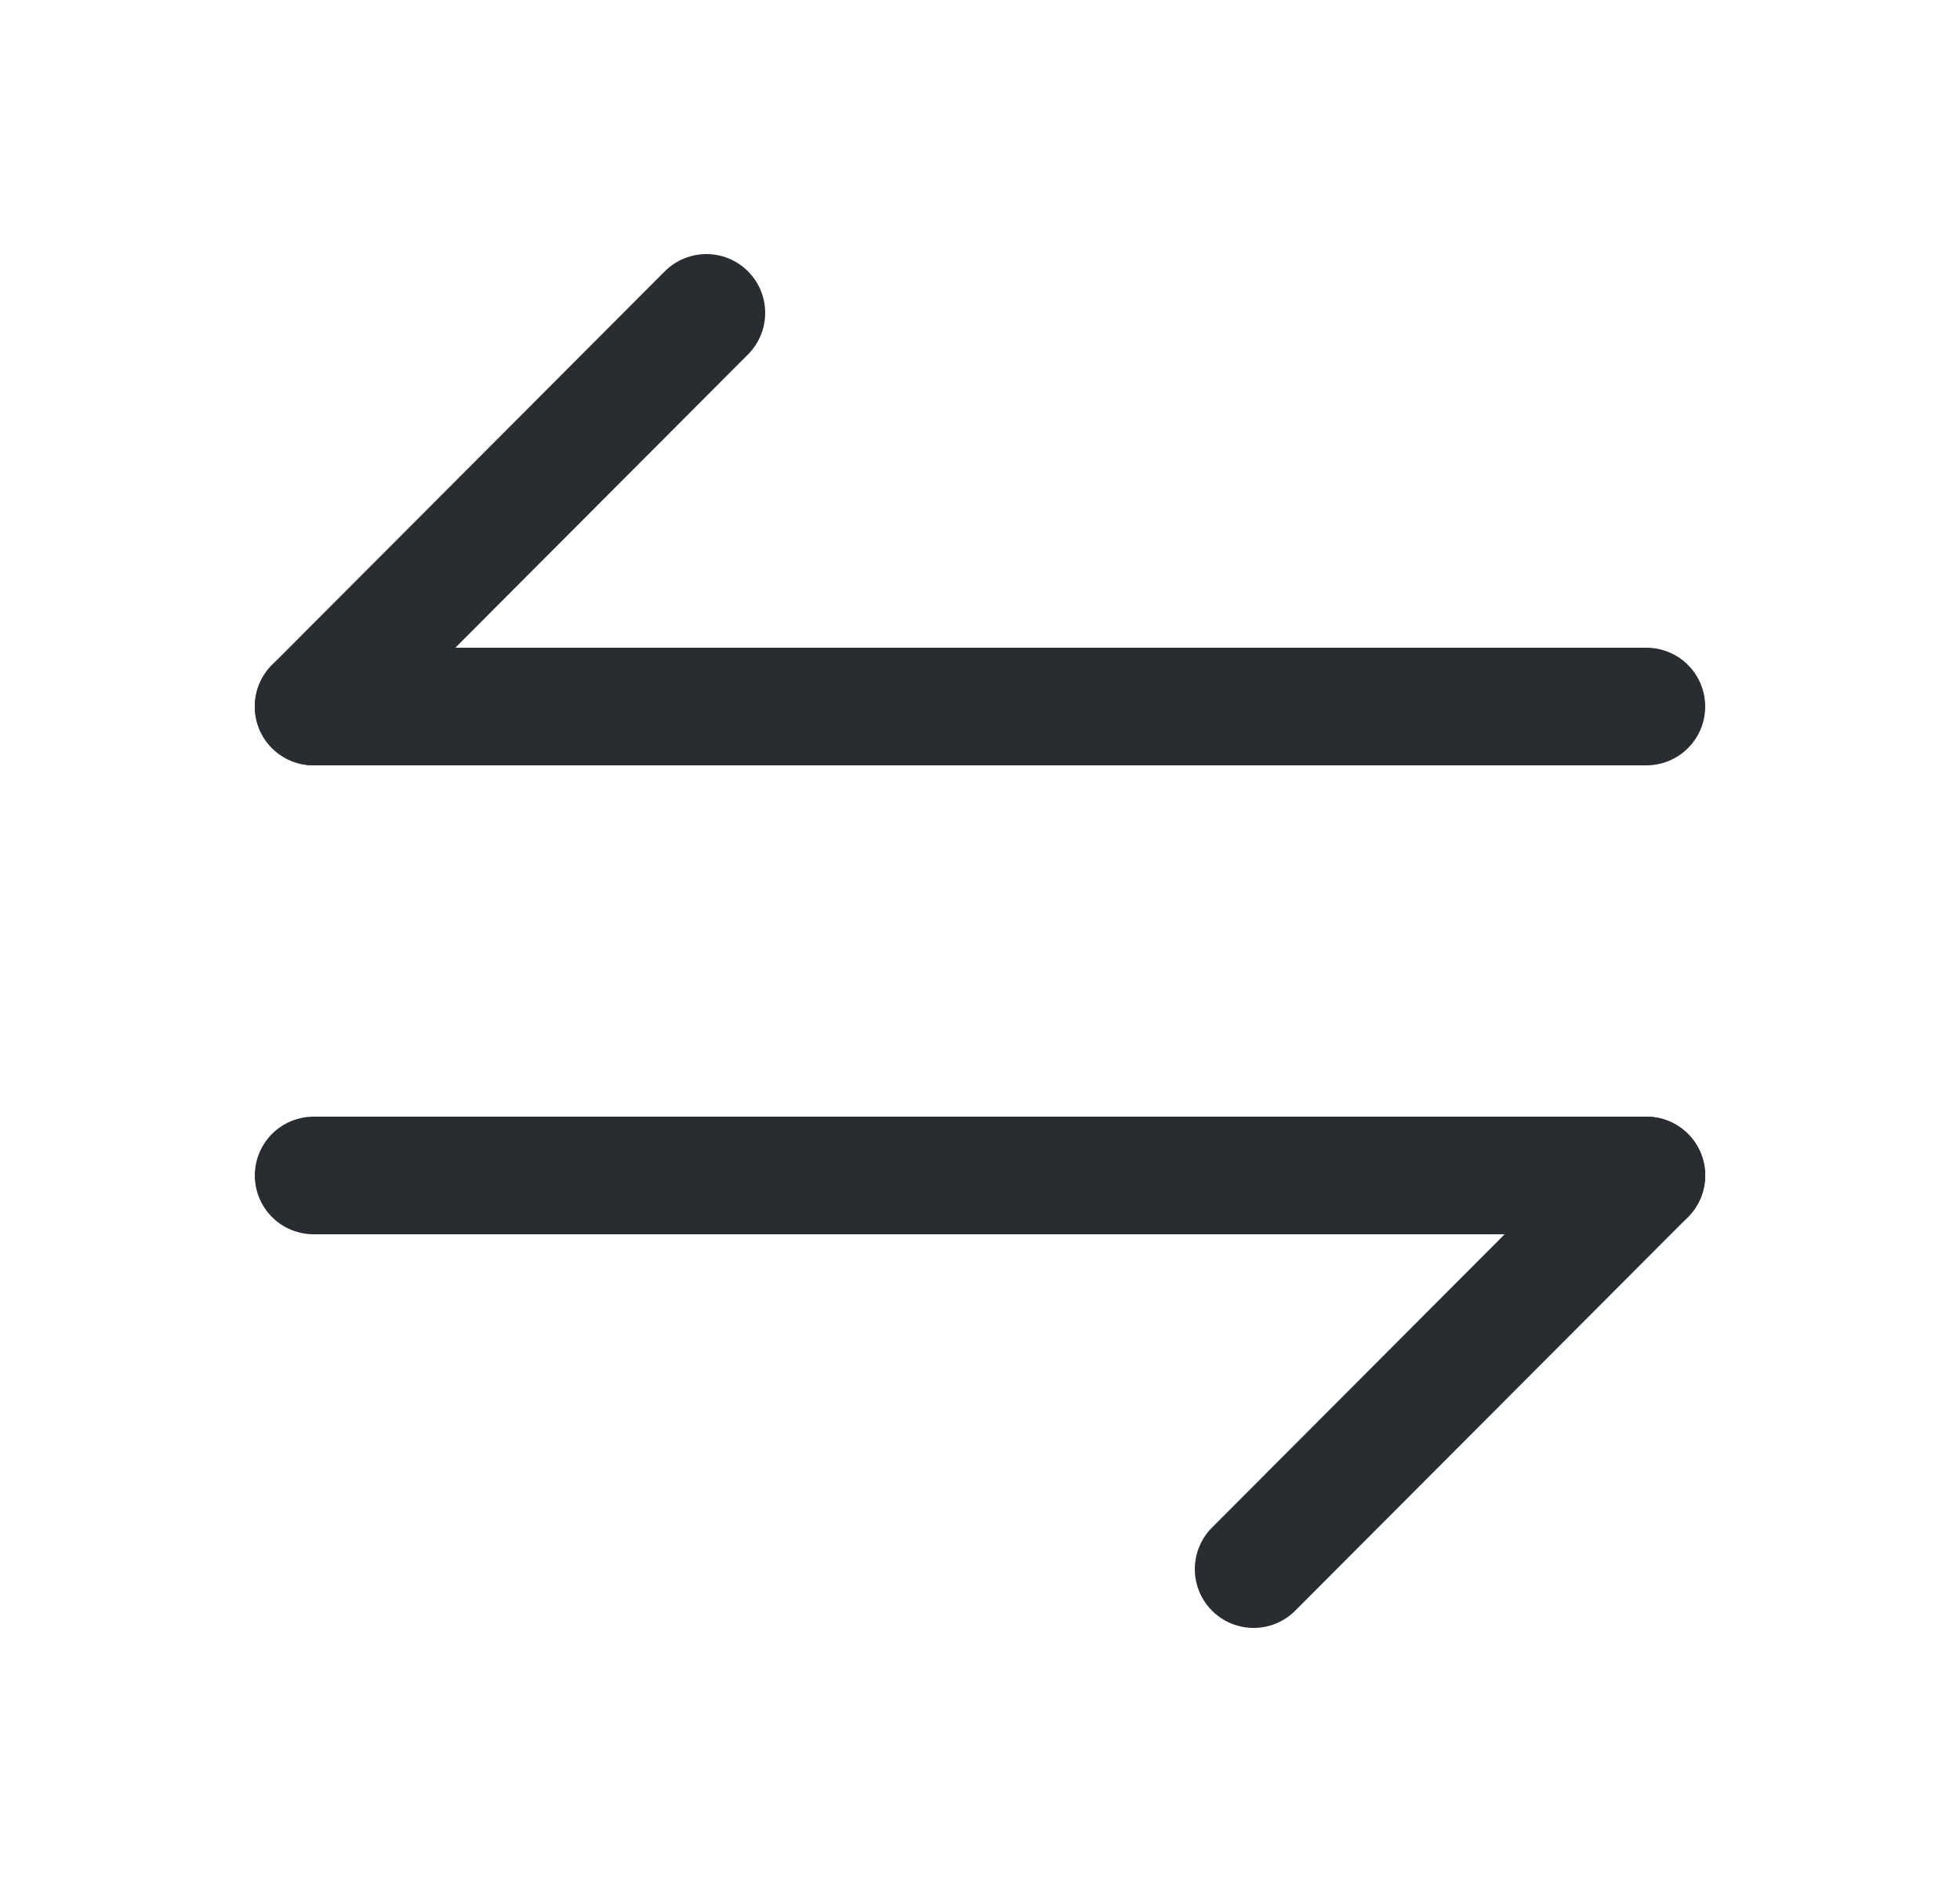
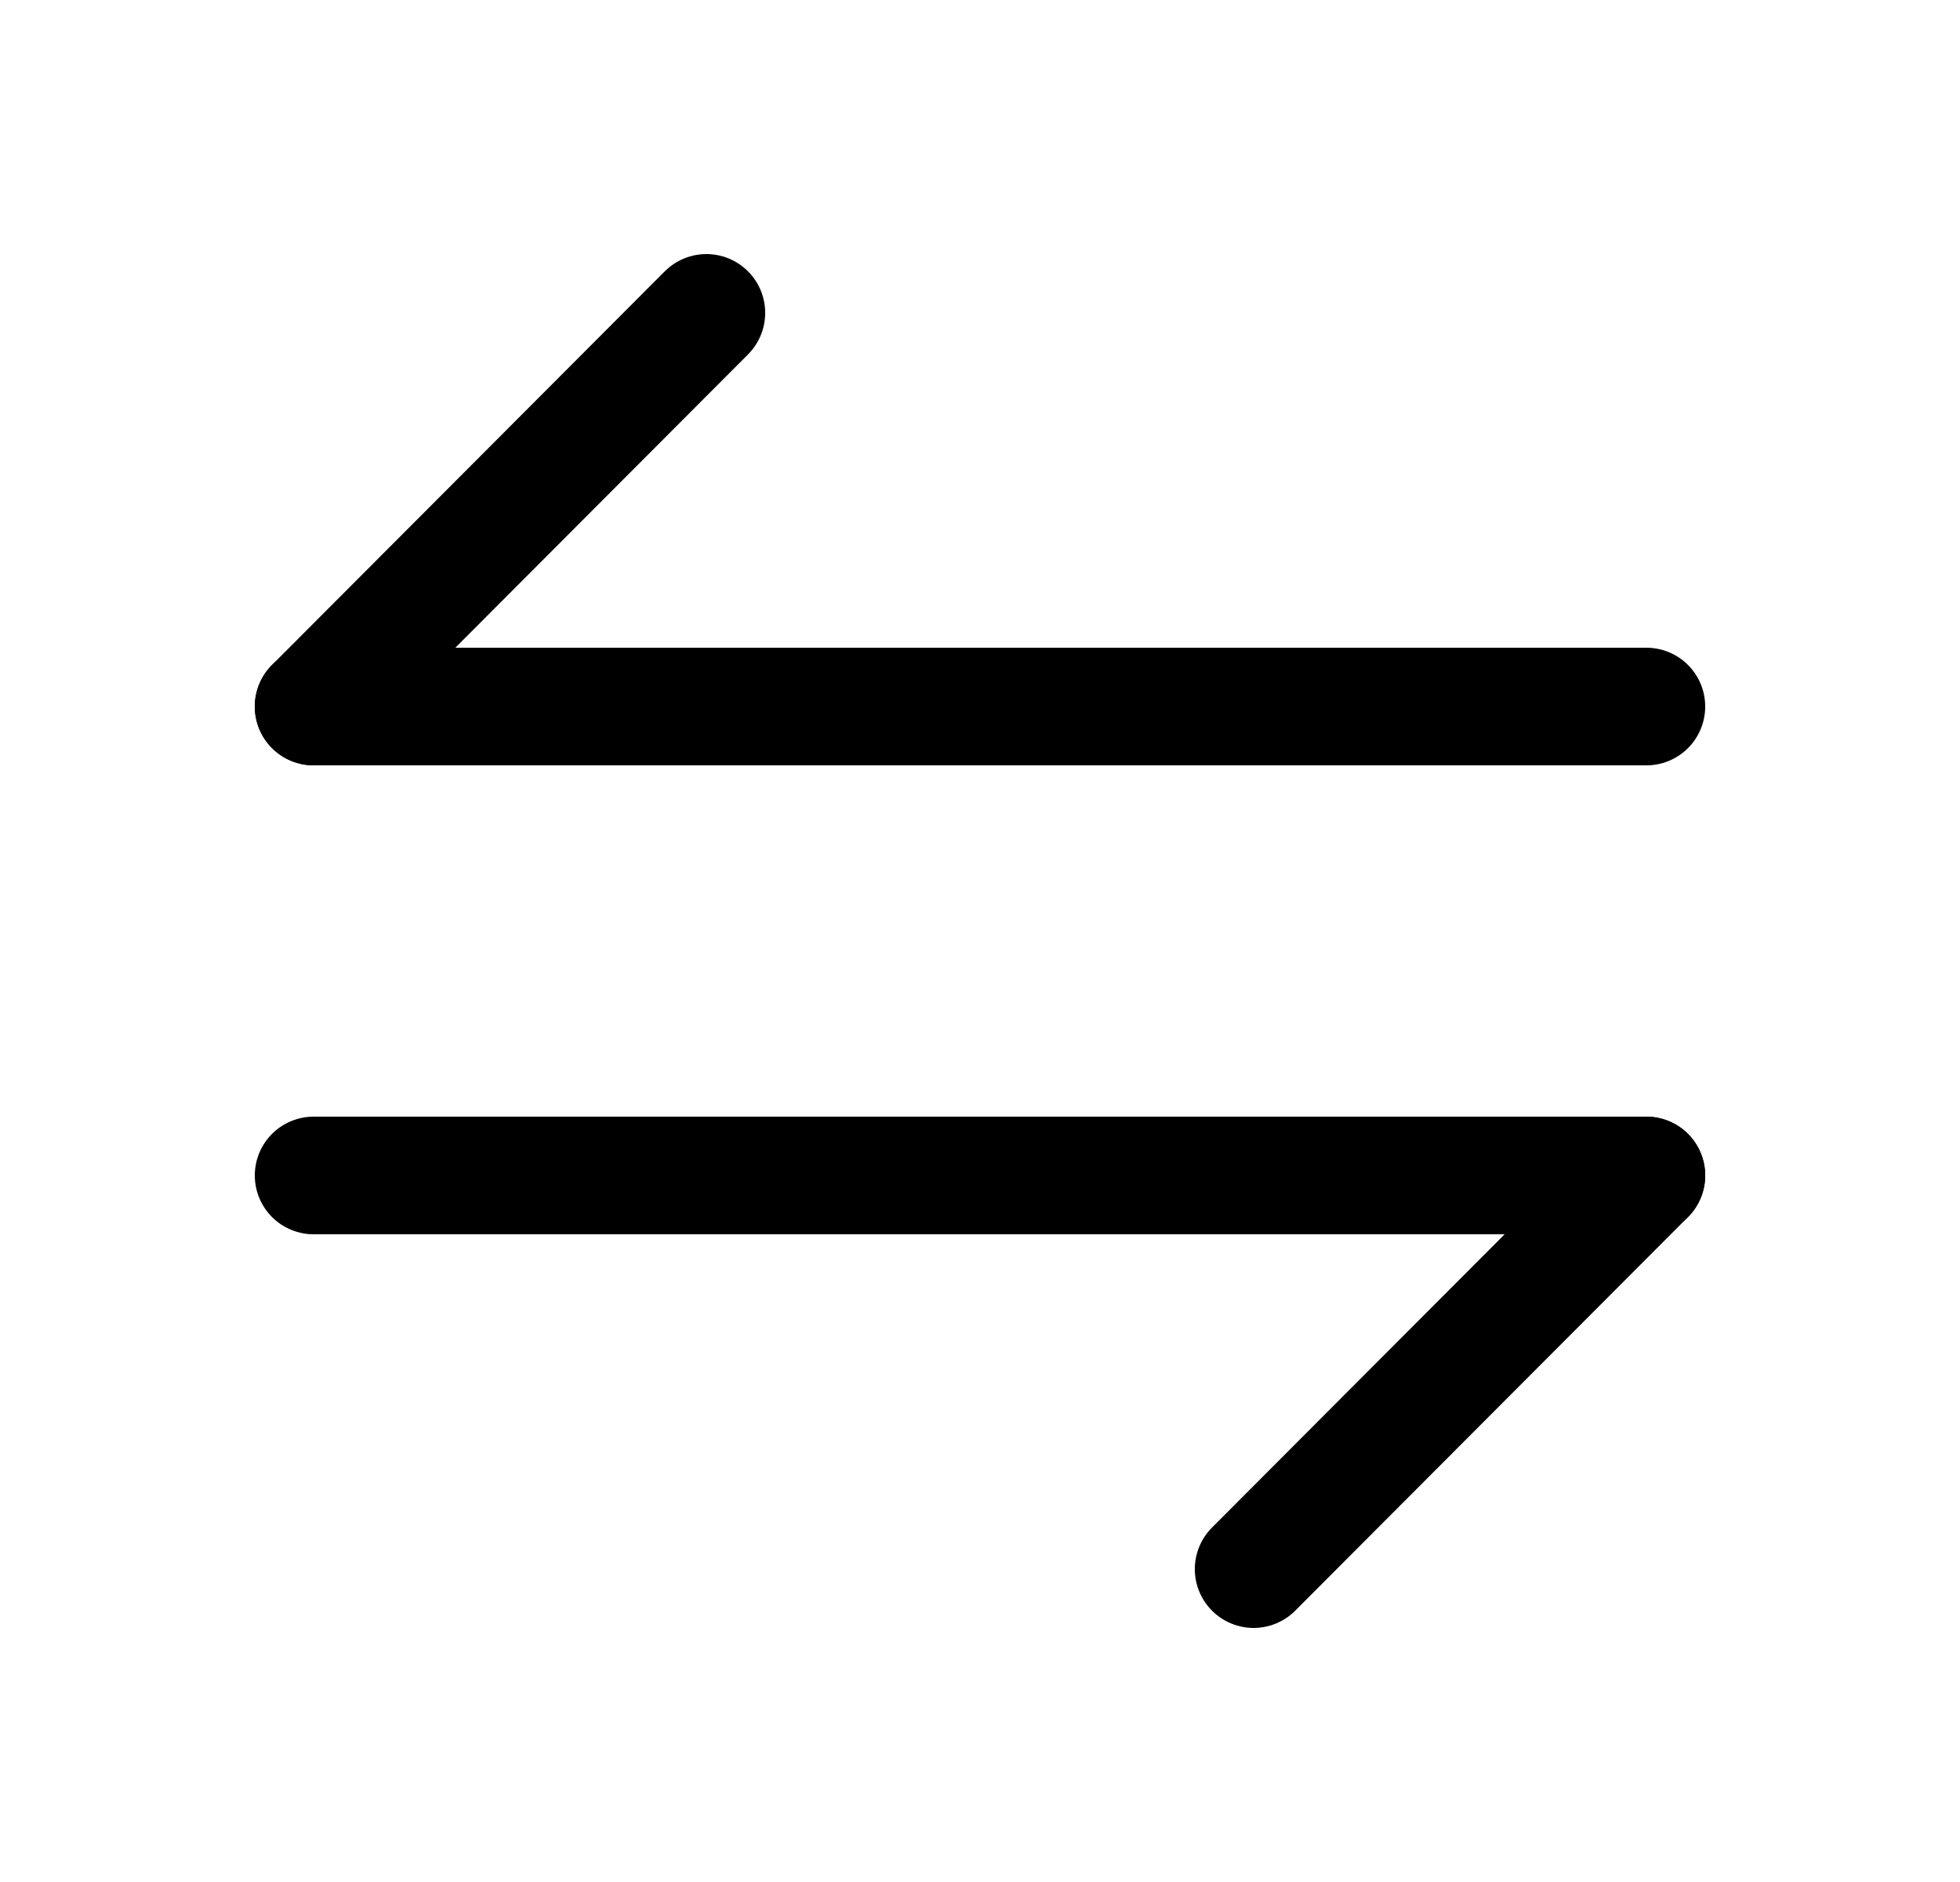
<svg xmlns="http://www.w3.org/2000/svg" width="25" height="24" viewBox="0 0 25 24" fill="none">
-   <path d="M21 14.99L15.99 20.01" stroke="#292D32" stroke-width="1.5" stroke-miterlimit="10" stroke-linecap="round" stroke-linejoin="round" />
-   <path d="M4 14.99H21" stroke="#292D32" stroke-width="1.5" stroke-miterlimit="10" stroke-linecap="round" stroke-linejoin="round" />
-   <path d="M4 9.01L9.01 3.99" stroke="#292D32" stroke-width="1.5" stroke-miterlimit="10" stroke-linecap="round" stroke-linejoin="round" />
-   <path d="M21 9.01H4" stroke="#292D32" stroke-width="1.5" stroke-miterlimit="10" stroke-linecap="round" stroke-linejoin="round" />
+   <path d="M21 14.99L15.99 20.01" stroke="currentColor" stroke-width="1.5" stroke-miterlimit="10" stroke-linecap="round" stroke-linejoin="round" />
+   <path d="M4 14.99H21" stroke="currentColor" stroke-width="1.5" stroke-miterlimit="10" stroke-linecap="round" stroke-linejoin="round" />
+   <path d="M4 9.01L9.01 3.99" stroke="currentColor" stroke-width="1.5" stroke-miterlimit="10" stroke-linecap="round" stroke-linejoin="round" />
+   <path d="M21 9.01H4" stroke="currentColor" stroke-width="1.5" stroke-miterlimit="10" stroke-linecap="round" stroke-linejoin="round" />
</svg>
